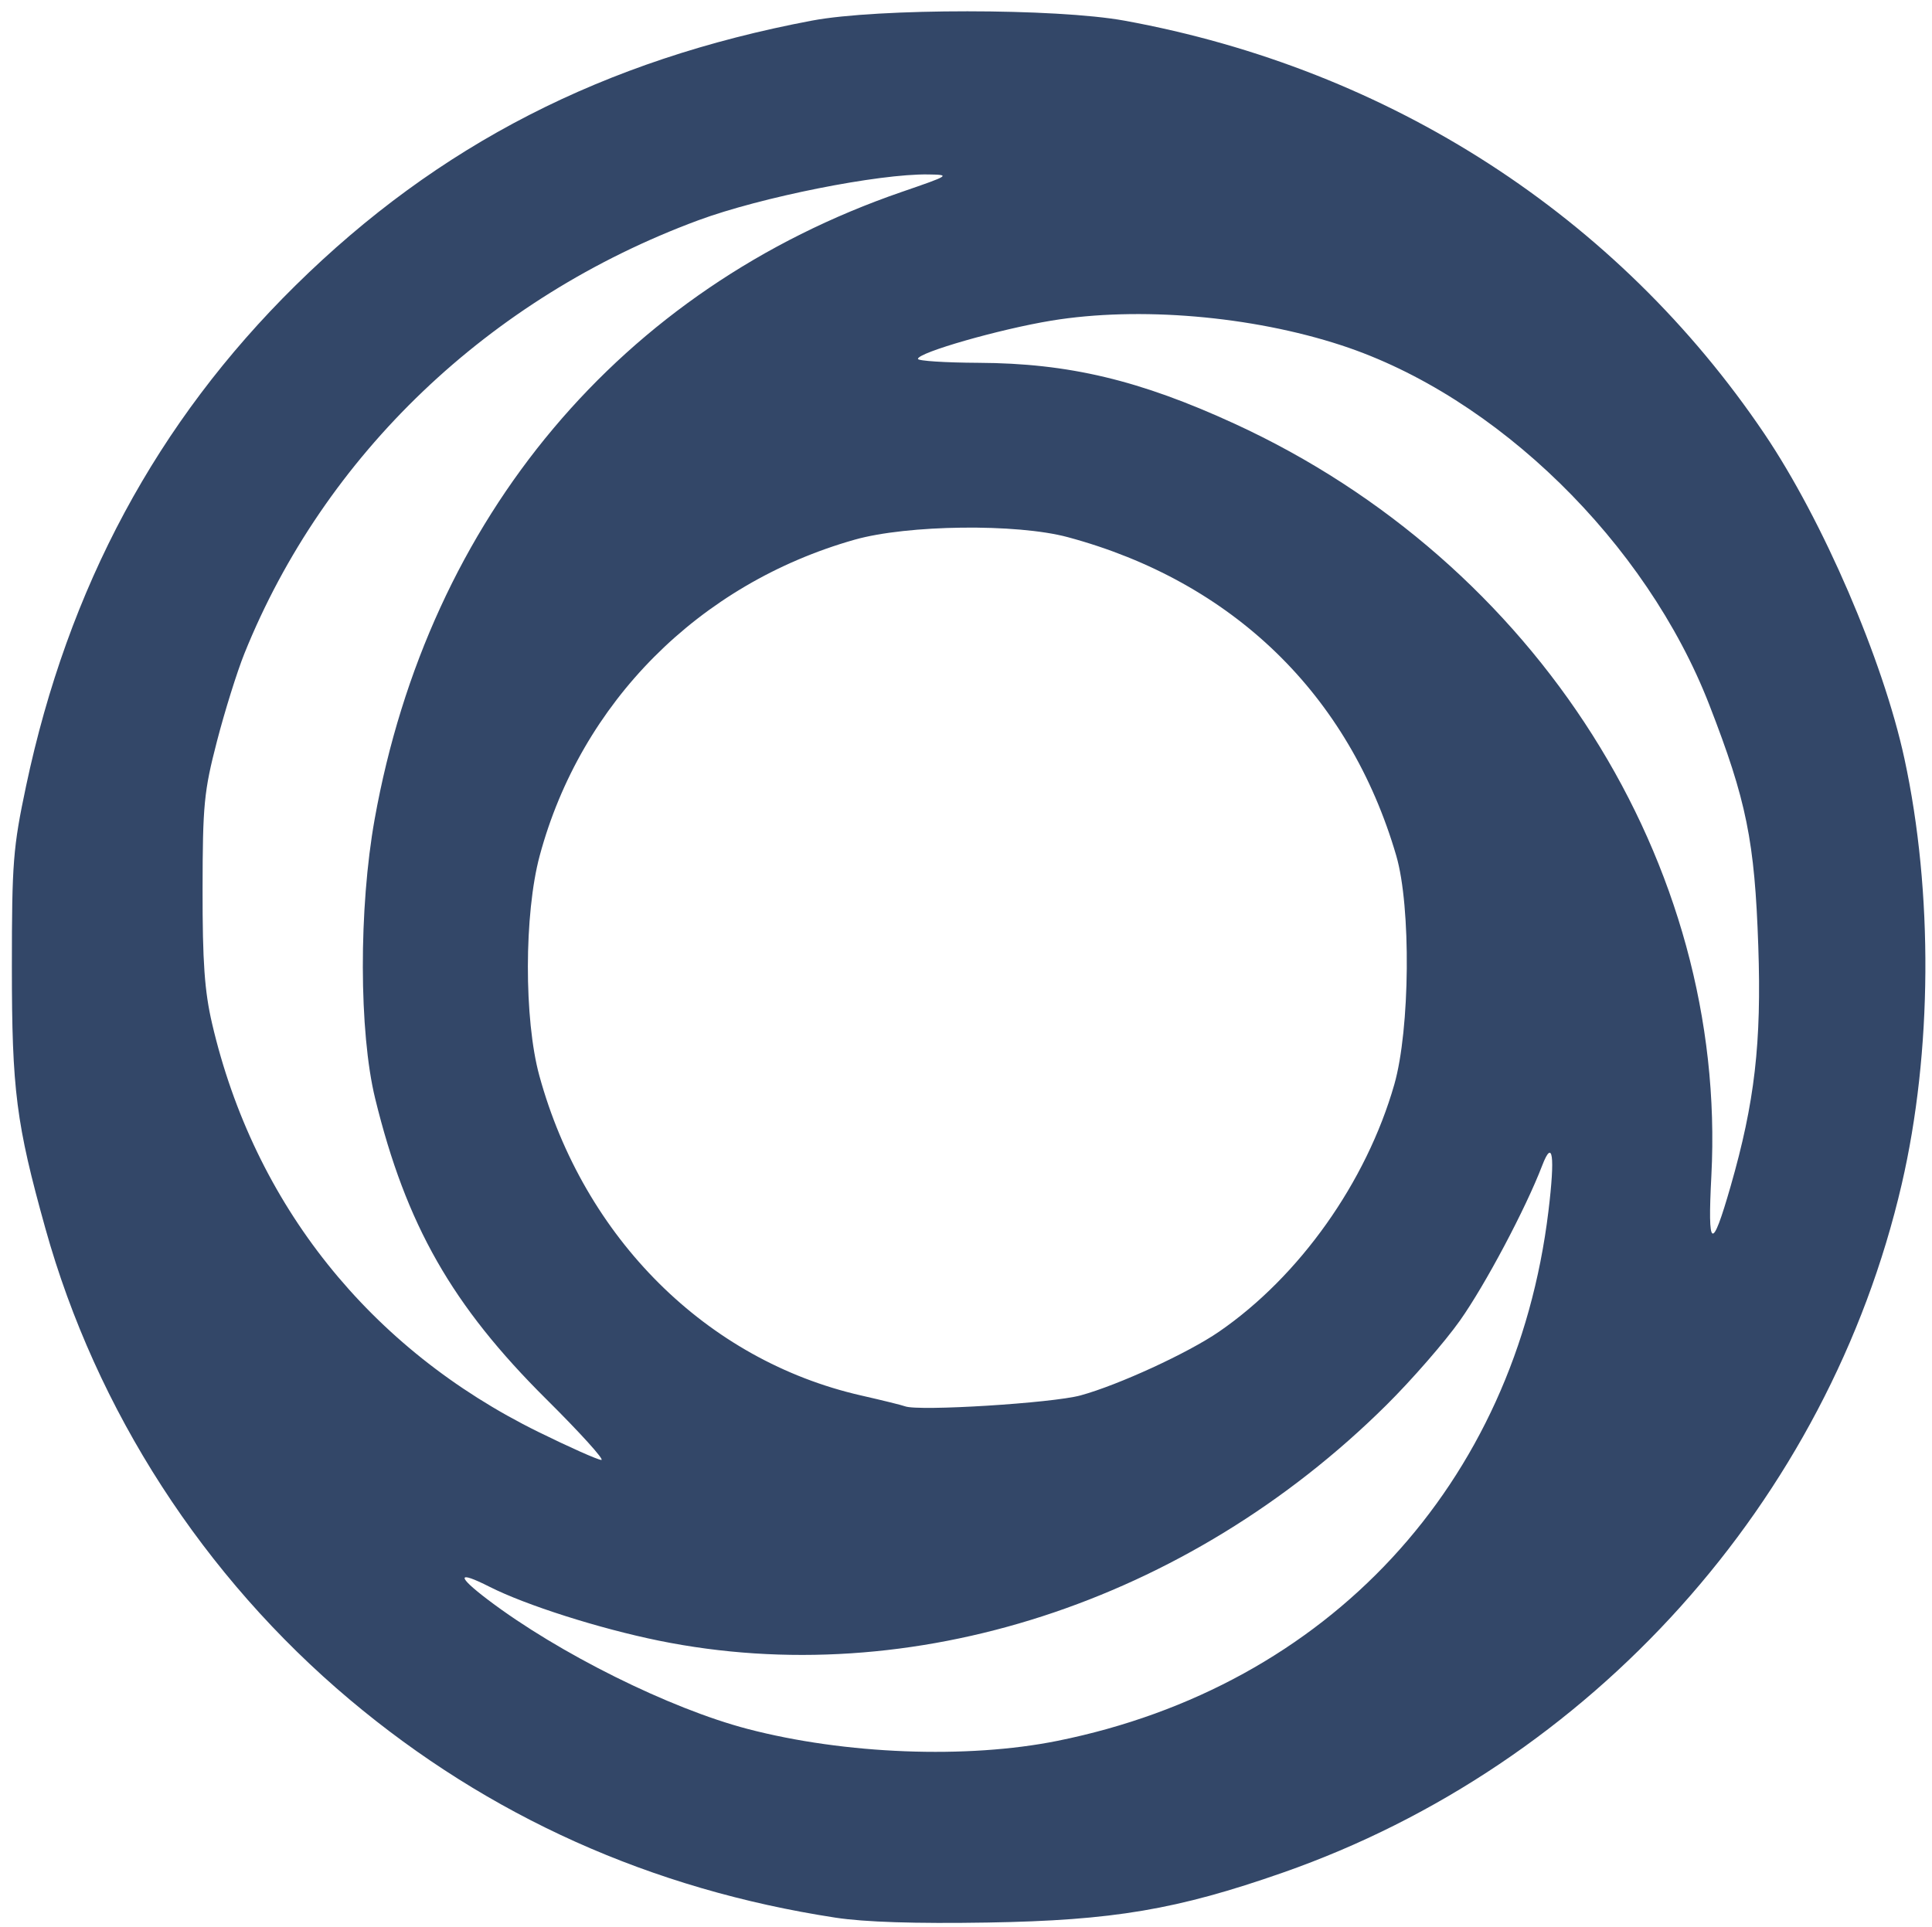
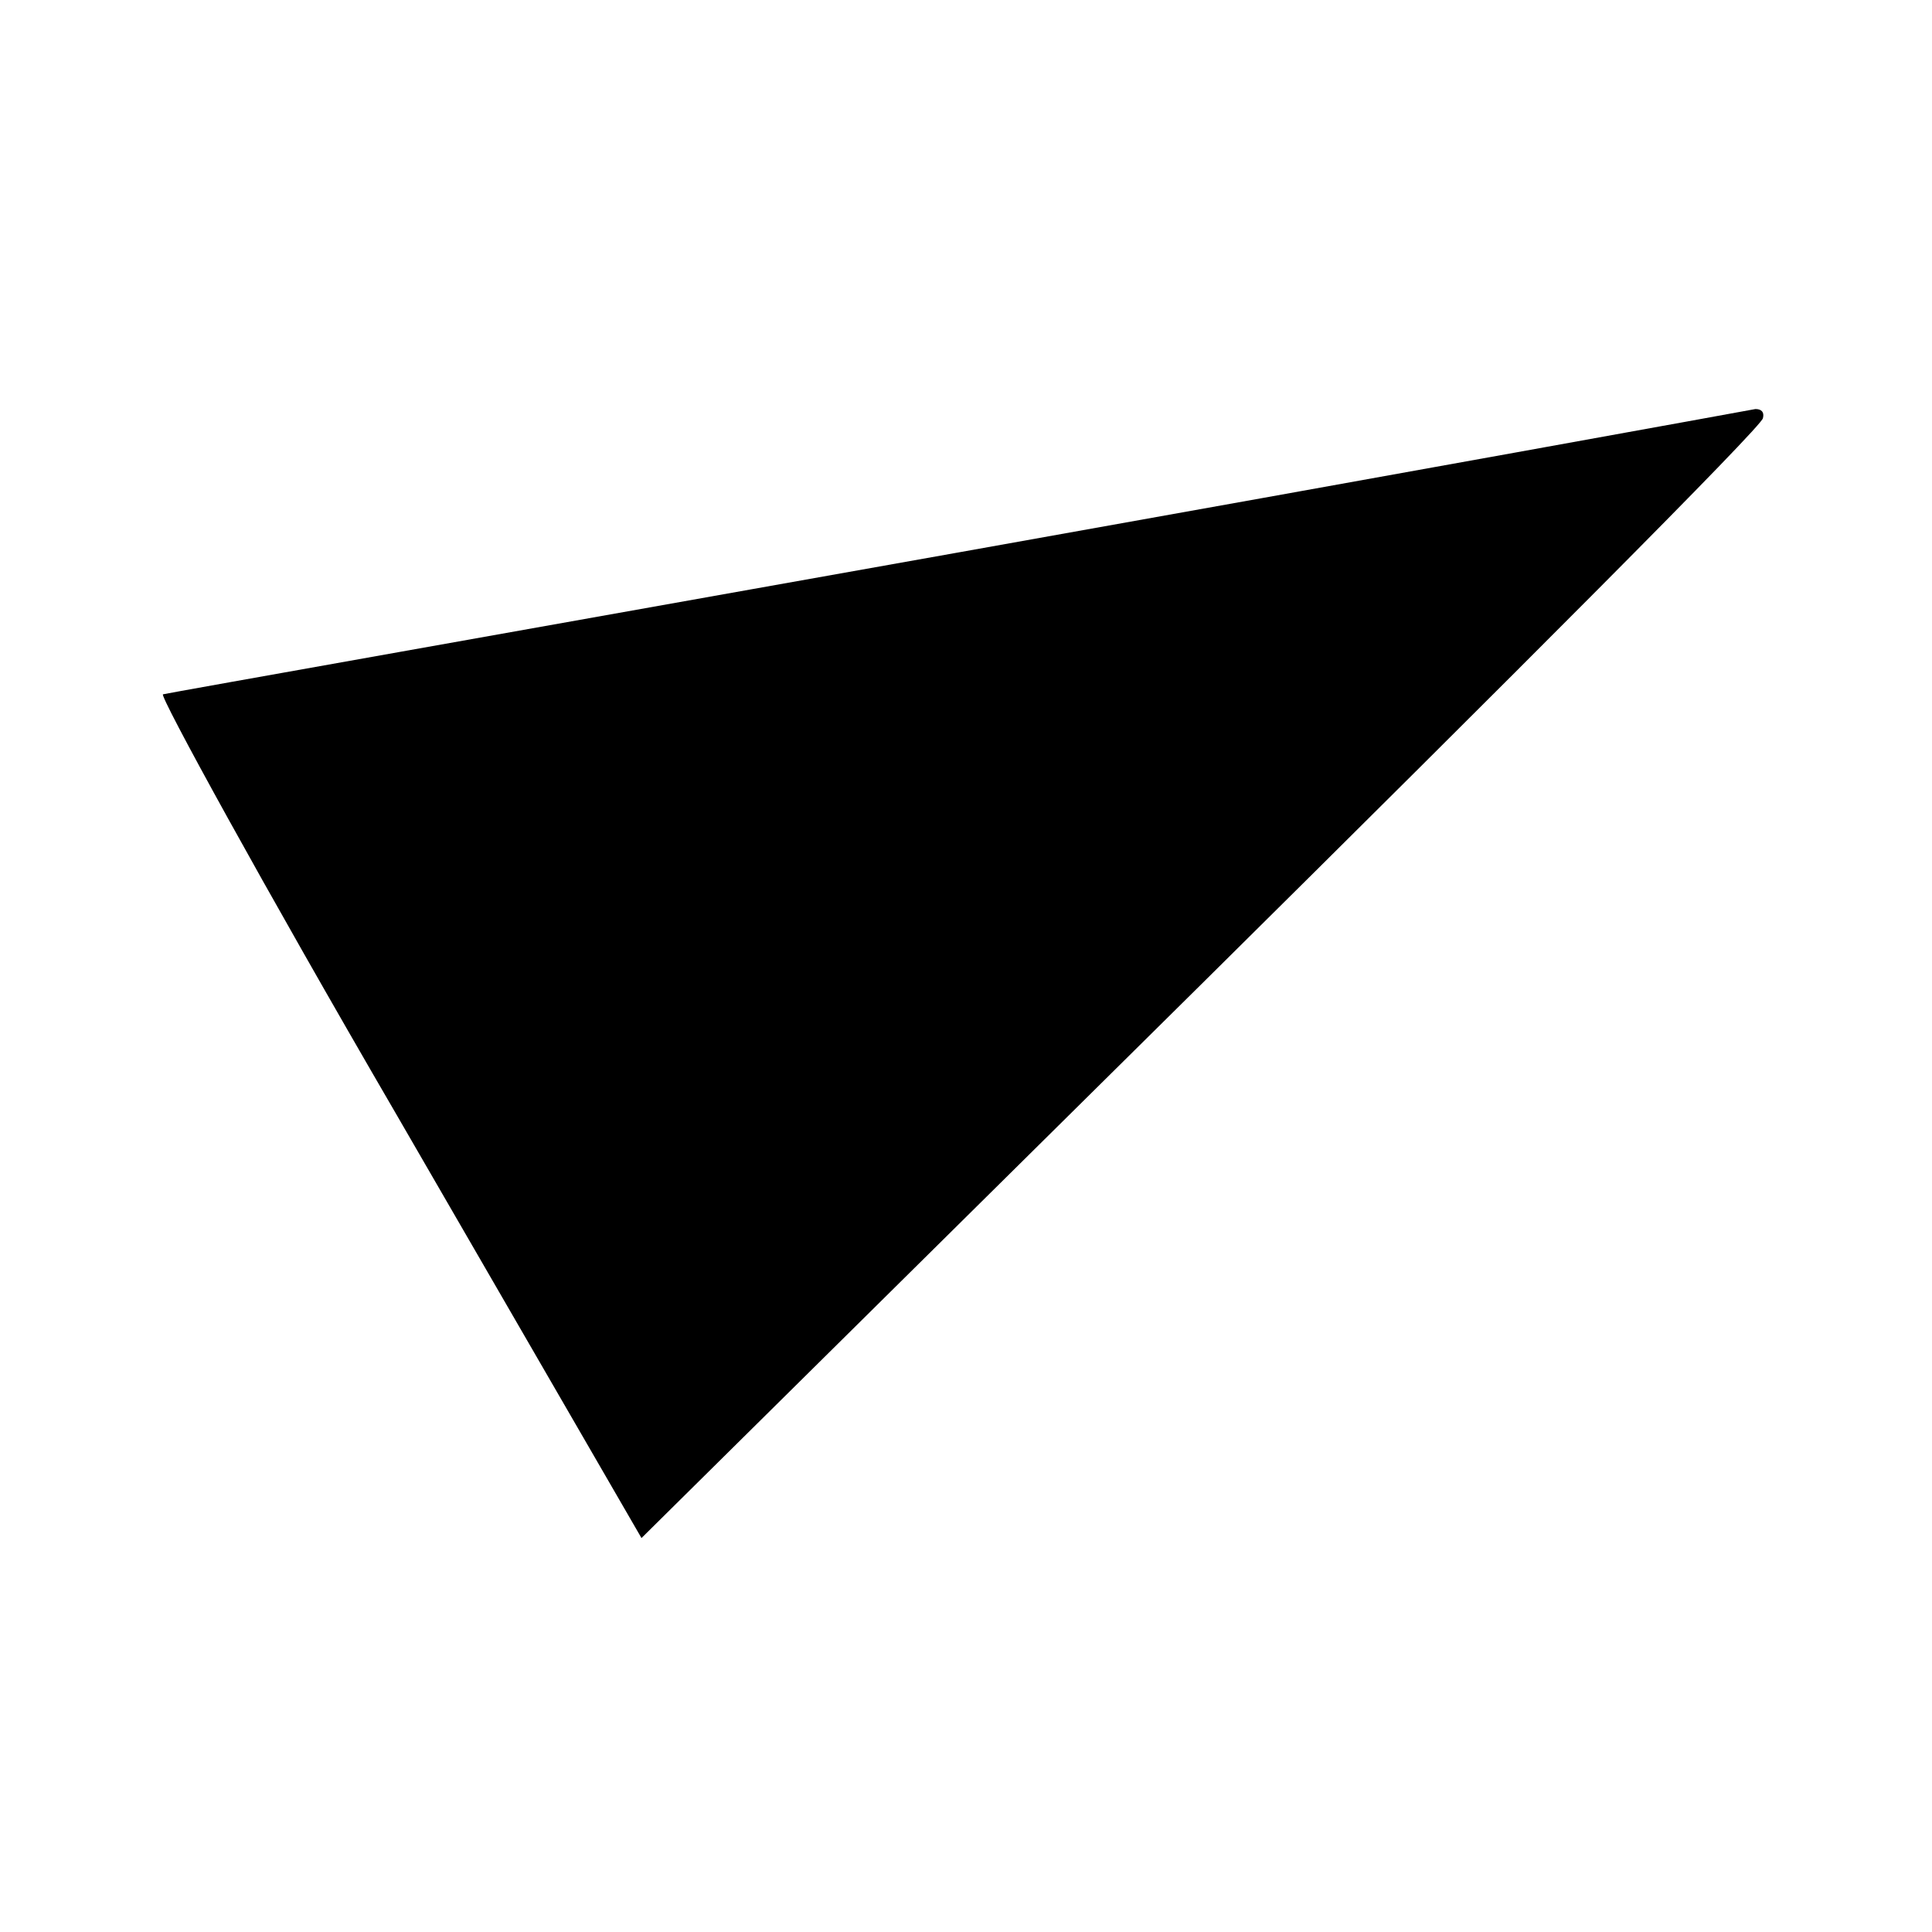
- <svg xmlns="http://www.w3.org/2000/svg" version="1.1" id="svg1" width="374" height="373" viewBox="0 0 374 373">
-   <g id="g1">
-     <path style="fill:#334768;fill-opacity:1" d="M 161.694,371.288 C 126.084,365.822 94.612,351.694 67.753,329.119 39.405,305.292 18.615,273.112 8.785,237.845 3.125,217.538 2.298,211.082 2.299,187.194 c 10e-4,-20.167 0.23,-23.083 2.747,-35 C 13.174,113.721 30.404,81.693 57.173,55.3 84.823,28.038 116.874,11.595 157.194,3.988 c 12.753,-2.406 47.29,-2.398 60.5,0.015 51.383,9.385 95.409,37.82 123.877,80.009 11.306,16.755 22.959,43.798 27.086,62.861 5.597,25.851 5.402,56.861 -0.519,82.407 -14.226,61.38 -60.084,112.403 -119.8,133.294 -20.477,7.164 -32.856,9.258 -57.145,9.666 -13.978,0.235 -23.842,-0.083 -29.5,-0.952 z m 43,-34.225 c 52.375,-10.56 88.638,-49.677 95.052,-102.532 1.309,-10.784 0.839,-14.205 -1.214,-8.843 -3.183,8.313 -11.016,23.077 -15.918,30.005 -2.919,4.125 -9.317,11.477 -14.218,16.338 -38.6,38.282 -92.01,55.582 -140.866,45.628 -11.523,-2.348 -25.757,-6.879 -32.766,-10.43 -6.325,-3.205 -6.442,-2.141 -0.278,2.535 13.631,10.339 35.155,21.045 50.241,24.991 18.823,4.923 42.482,5.833 59.966,2.308 z m -98.901,-66.119 c -18.29,-18.162 -27.191,-33.795 -33.168,-58.25 -3.144,-12.864 -3.188,-36.859 -0.1,-54.081 10.483,-58.46 47.718,-102.764 102.09,-121.472 9.293,-3.197 9.444,-3.298 5.079,-3.366 -9.598,-0.149 -32.416,4.4 -44.5,8.871 -40.522,14.995 -72.4,45.428 -87.889,83.907 -1.408,3.498 -3.8,11.148 -5.314,17 -2.504,9.672 -2.756,12.278 -2.776,28.64 -0.017,14.09 0.384,19.738 1.843,26 8.148,34.977 30.52,62.984 63.136,79.043 6.05,2.979 11.547,5.425 12.216,5.436 0.669,0.011 -4.109,-5.267 -10.617,-11.73 z m 103.401,-0.773 c 7.334,-2.01 20.784,-8.201 26.779,-12.325 15.591,-10.727 28.524,-28.966 33.936,-47.86 3.055,-10.665 3.262,-34.43 0.386,-44.291 -9.098,-31.201 -31.671,-53.097 -63.601,-61.694 -9.878,-2.66 -31.021,-2.406 -41.259,0.495 -30.091,8.526 -52.976,31.5 -60.964,61.2 -3.017,11.216 -3.049,31.68 -0.068,42.565 8.618,31.466 32.415,55.124 62.291,61.927 4.125,0.939 7.95,1.883 8.5,2.097 2.569,1.001 28.524,-0.612 34,-2.113 z m 125.82,-40.477 c 4.673,-16.256 5.999,-27.762 5.359,-46.49 -0.697,-20.397 -2.279,-28.189 -9.49,-46.752 -12.215,-31.443 -41.174,-59.751 -71.189,-69.586 -17.4,-5.702 -39.254,-7.564 -56.156,-4.786 -10.046,1.651 -25.845,6.18 -25.843,7.408 7.6e-4,0.389 5.288,0.73 11.75,0.76 17.447,0.079 31.176,3.348 49.568,11.802 58.475,26.879 95.422,85.186 92.275,145.623 -0.745,14.309 0.068,14.75 3.726,2.022 z" id="path1" />
+ <svg xmlns="http://www.w3.org/2000/svg" version="1.0" width="128pt" height="128pt" viewBox="0 0 128 128" preserveAspectRatio="xMidYMid meet">
+   <g transform="translate(0,128) scale(0.1,-0.1)" fill="#000000" stroke="none">
+     <path d="M635 914 c-286 -51 -523 -93 -527 -94 -3 0 66 -126 155 -279 l162 -280 371 367 c204 202 372 370 372 375 1 4 -1 6 -5 6 -5 -1 -242 -44 -528 -95z" />
  </g>
</svg>
